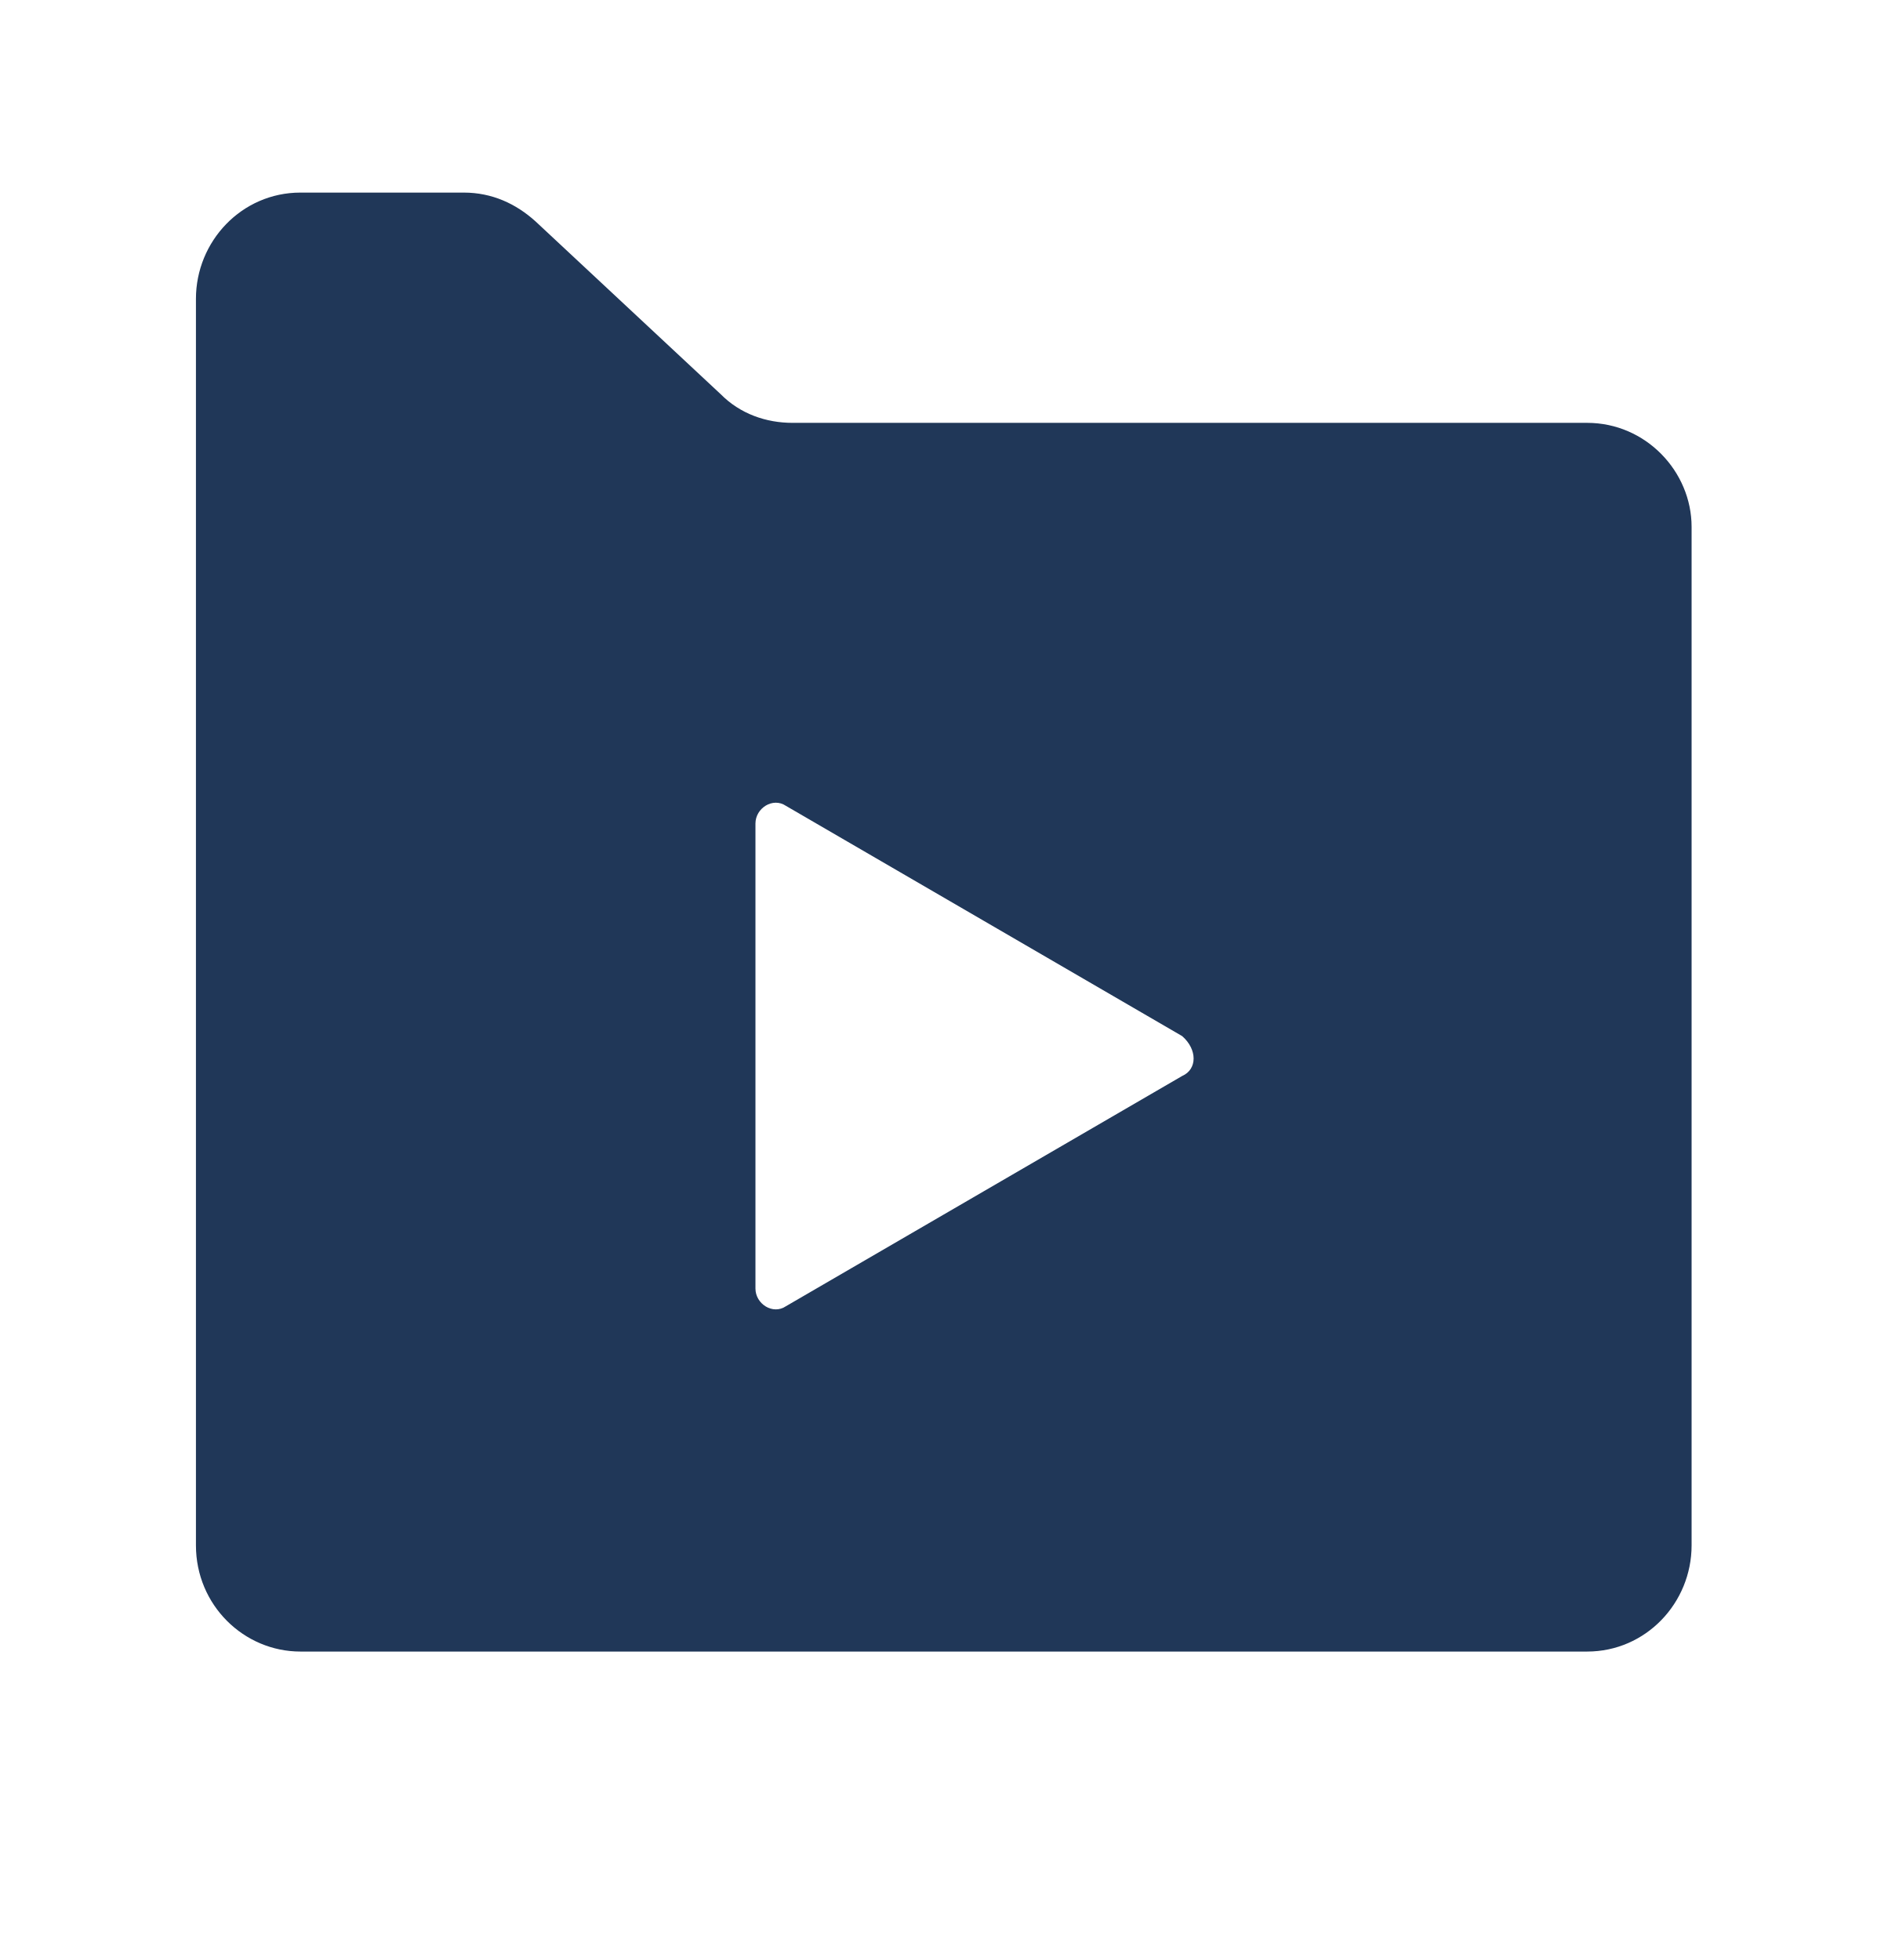
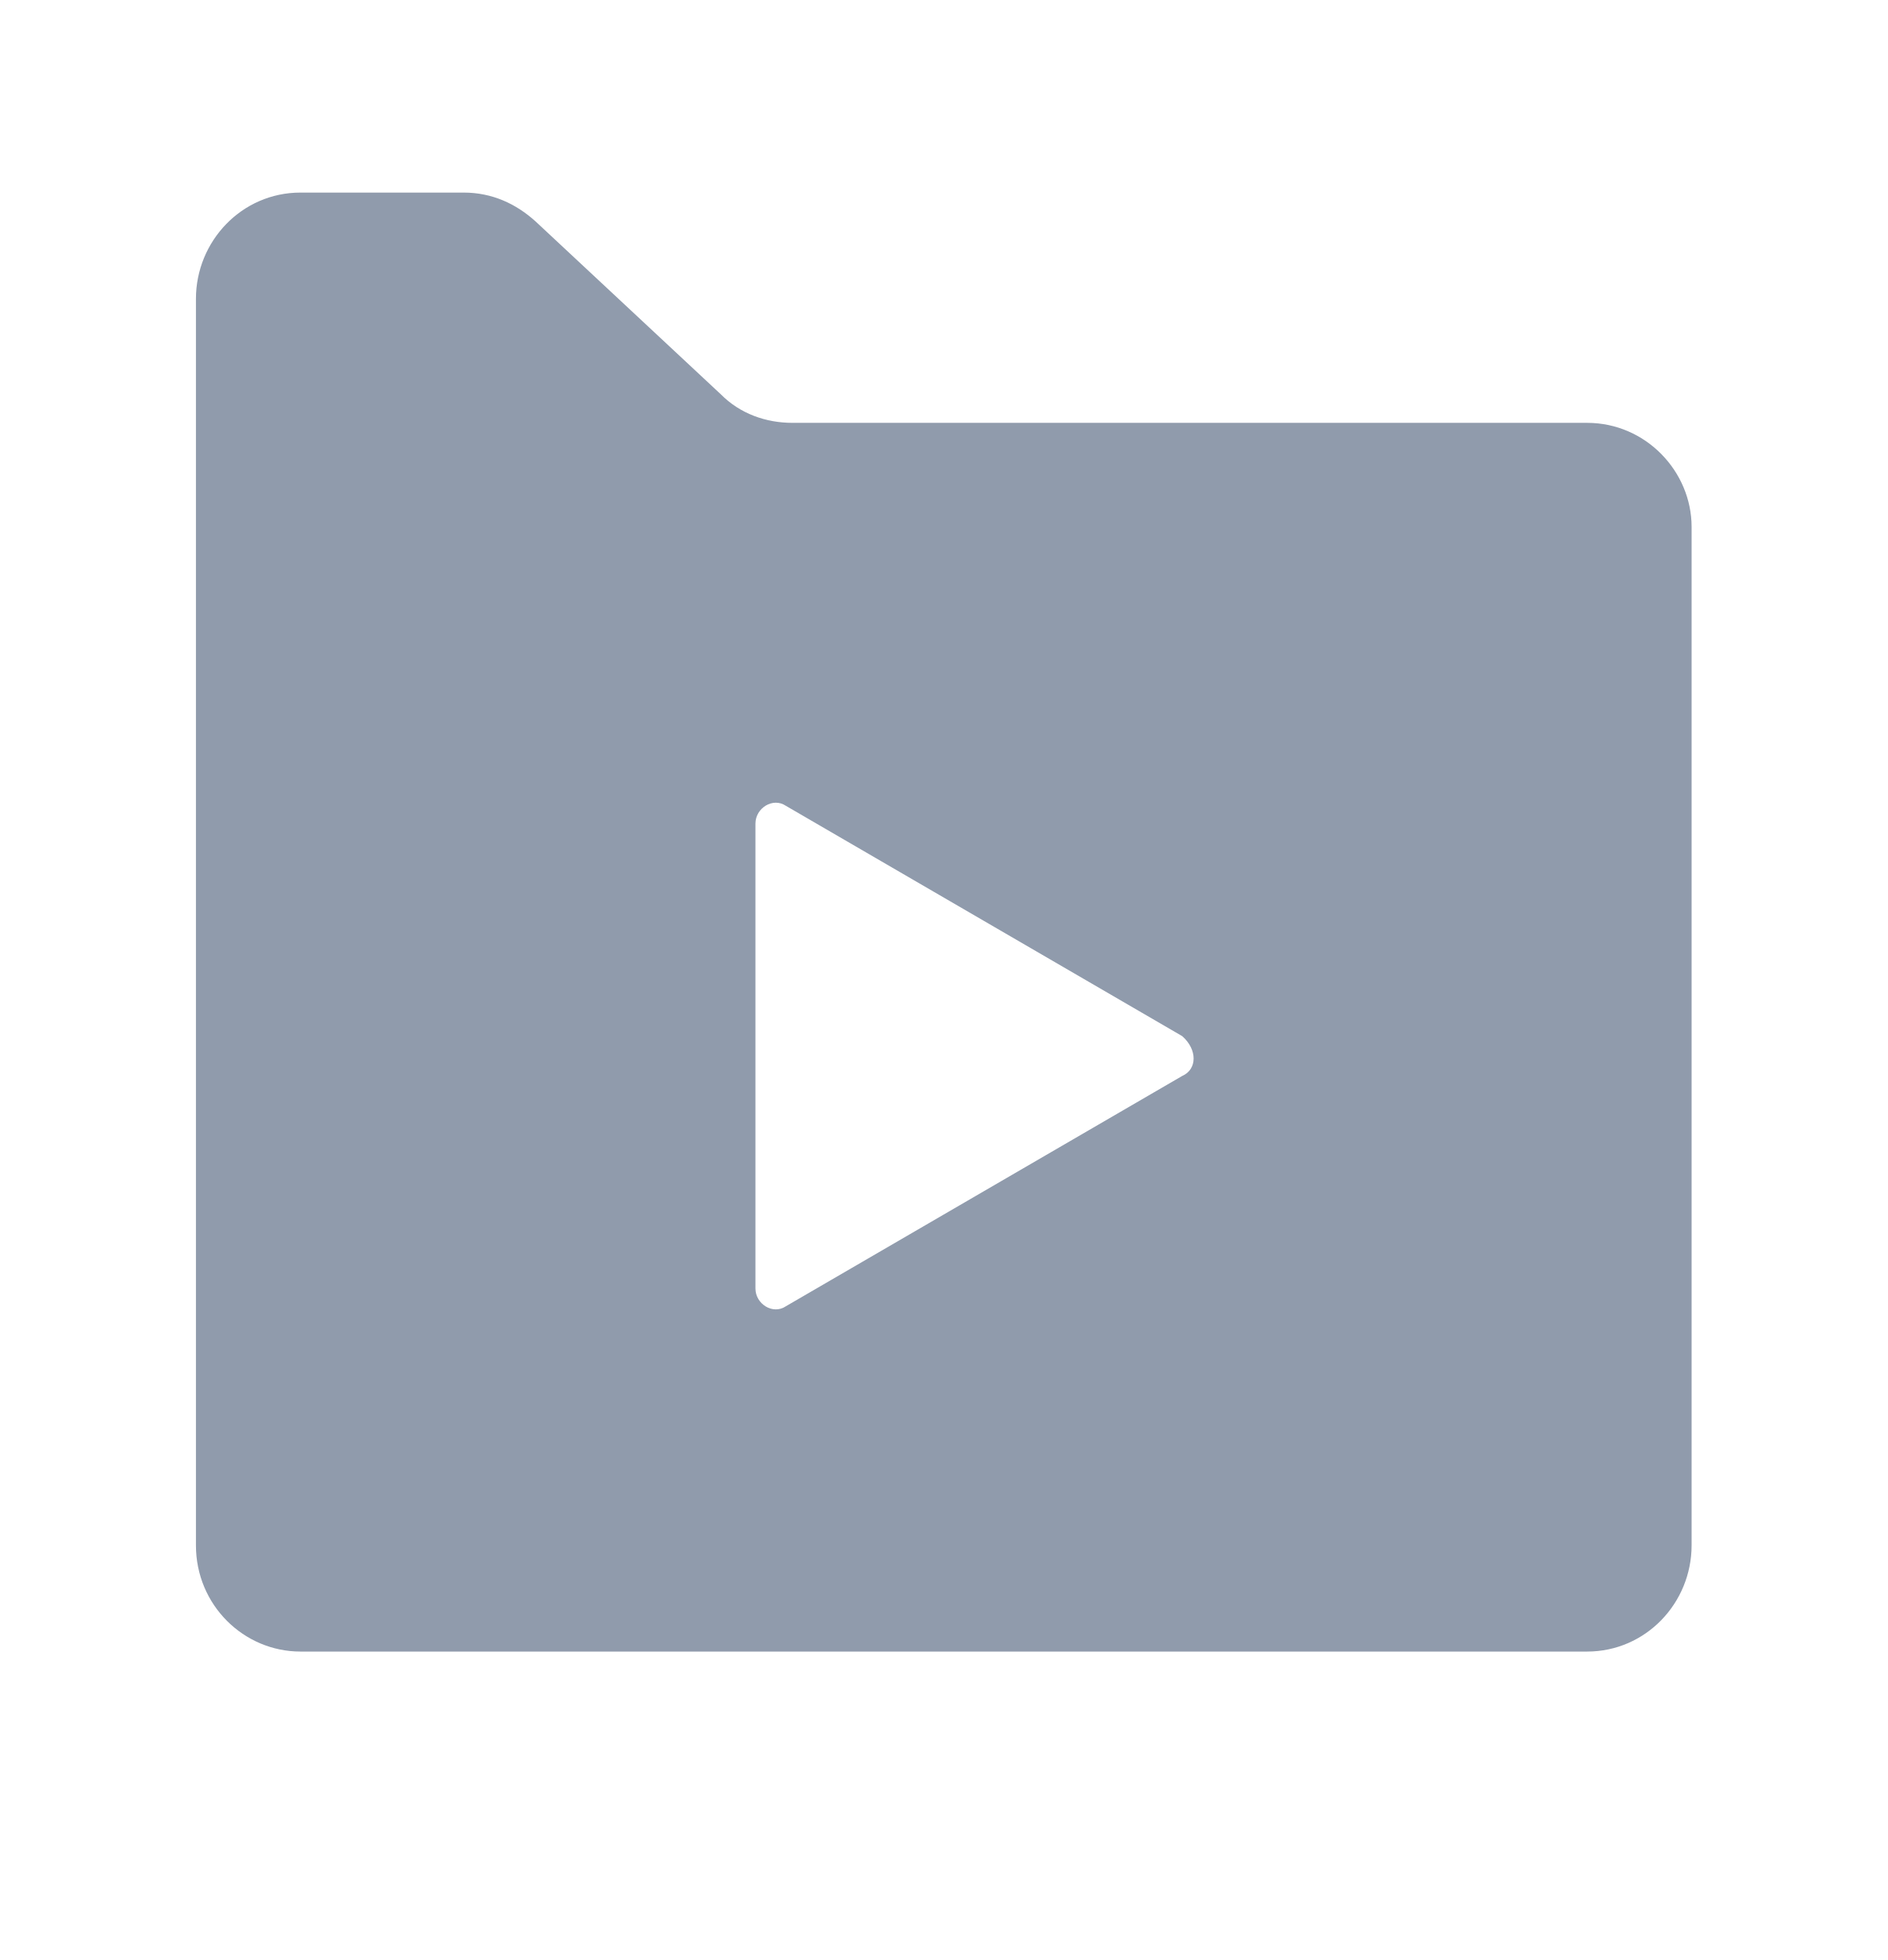
- <svg xmlns="http://www.w3.org/2000/svg" width="26" height="27" viewBox="0 0 26 27" fill="none">
-   <path d="M21.862 5.825H10.916C10.556 5.825 10.196 5.703 9.926 5.429L7.377 3.05C7.107 2.806 6.777 2.653 6.388 2.653H4.138C3.329 2.653 2.699 3.324 2.699 4.117V21.288C2.699 22.111 3.359 22.751 4.138 22.751H21.862C22.671 22.751 23.301 22.081 23.301 21.288V7.258C23.301 6.496 22.671 5.825 21.862 5.825ZM16.284 14.822L13.555 16.408L10.826 17.994C10.646 18.116 10.406 17.963 10.406 17.75V14.547V11.345C10.406 11.132 10.646 10.979 10.826 11.101L13.555 12.687L16.284 14.273C16.494 14.456 16.494 14.73 16.284 14.822Z" fill="#203758" />
+ <svg xmlns="http://www.w3.org/2000/svg" width="26" height="27" viewBox="0 0 26 27" fill="#909bac">
+   <path d="M21.862 5.825H10.916C10.556 5.825 10.196 5.703 9.926 5.429L7.377 3.05C7.107 2.806 6.777 2.653 6.388 2.653H4.138C3.329 2.653 2.699 3.324 2.699 4.117V21.288C2.699 22.111 3.359 22.751 4.138 22.751H21.862C22.671 22.751 23.301 22.081 23.301 21.288V7.258C23.301 6.496 22.671 5.825 21.862 5.825ZM16.284 14.822L13.555 16.408L10.826 17.994C10.646 18.116 10.406 17.963 10.406 17.75V14.547V11.345C10.406 11.132 10.646 10.979 10.826 11.101L13.555 12.687L16.284 14.273C16.494 14.456 16.494 14.73 16.284 14.822Z" />
</svg>
